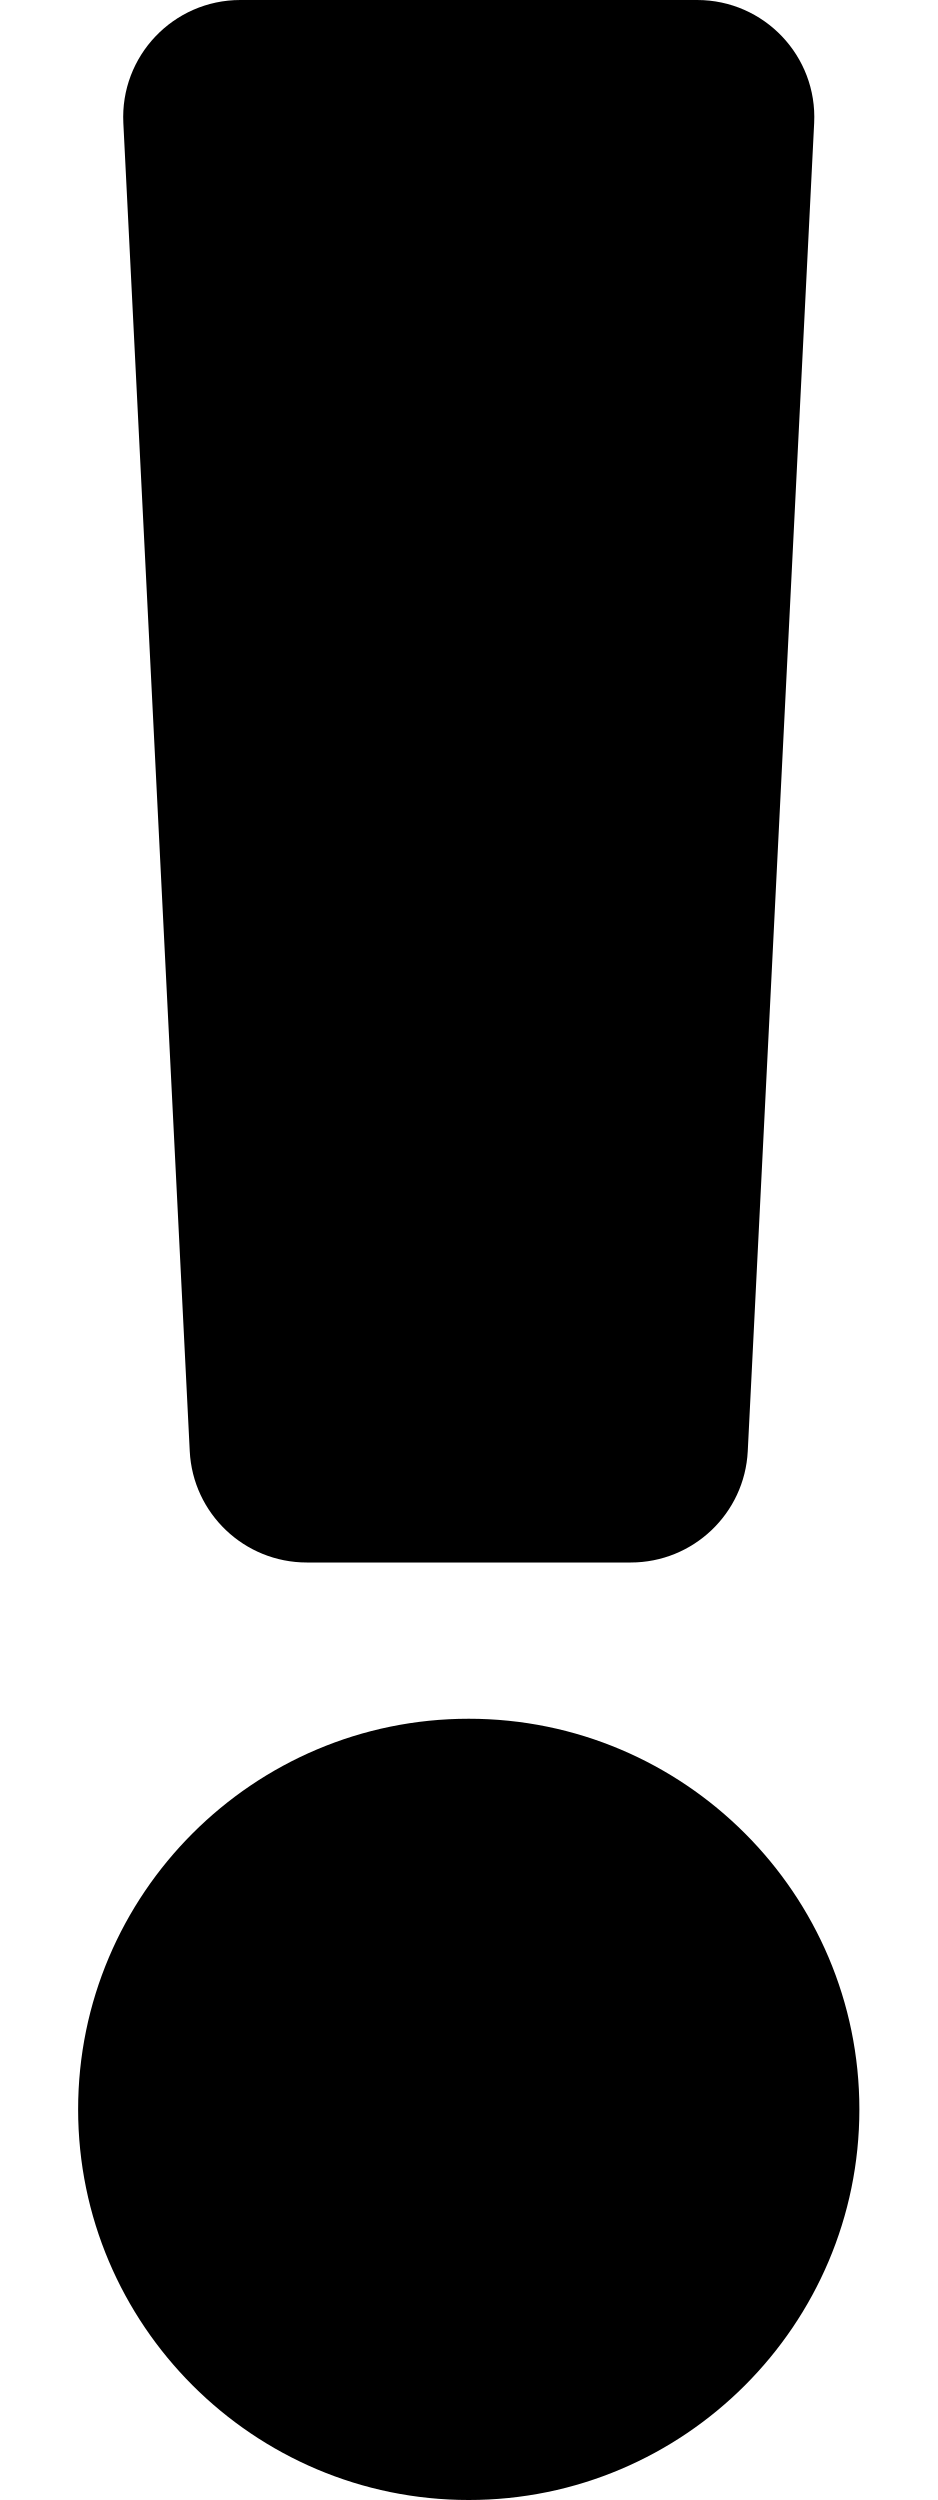
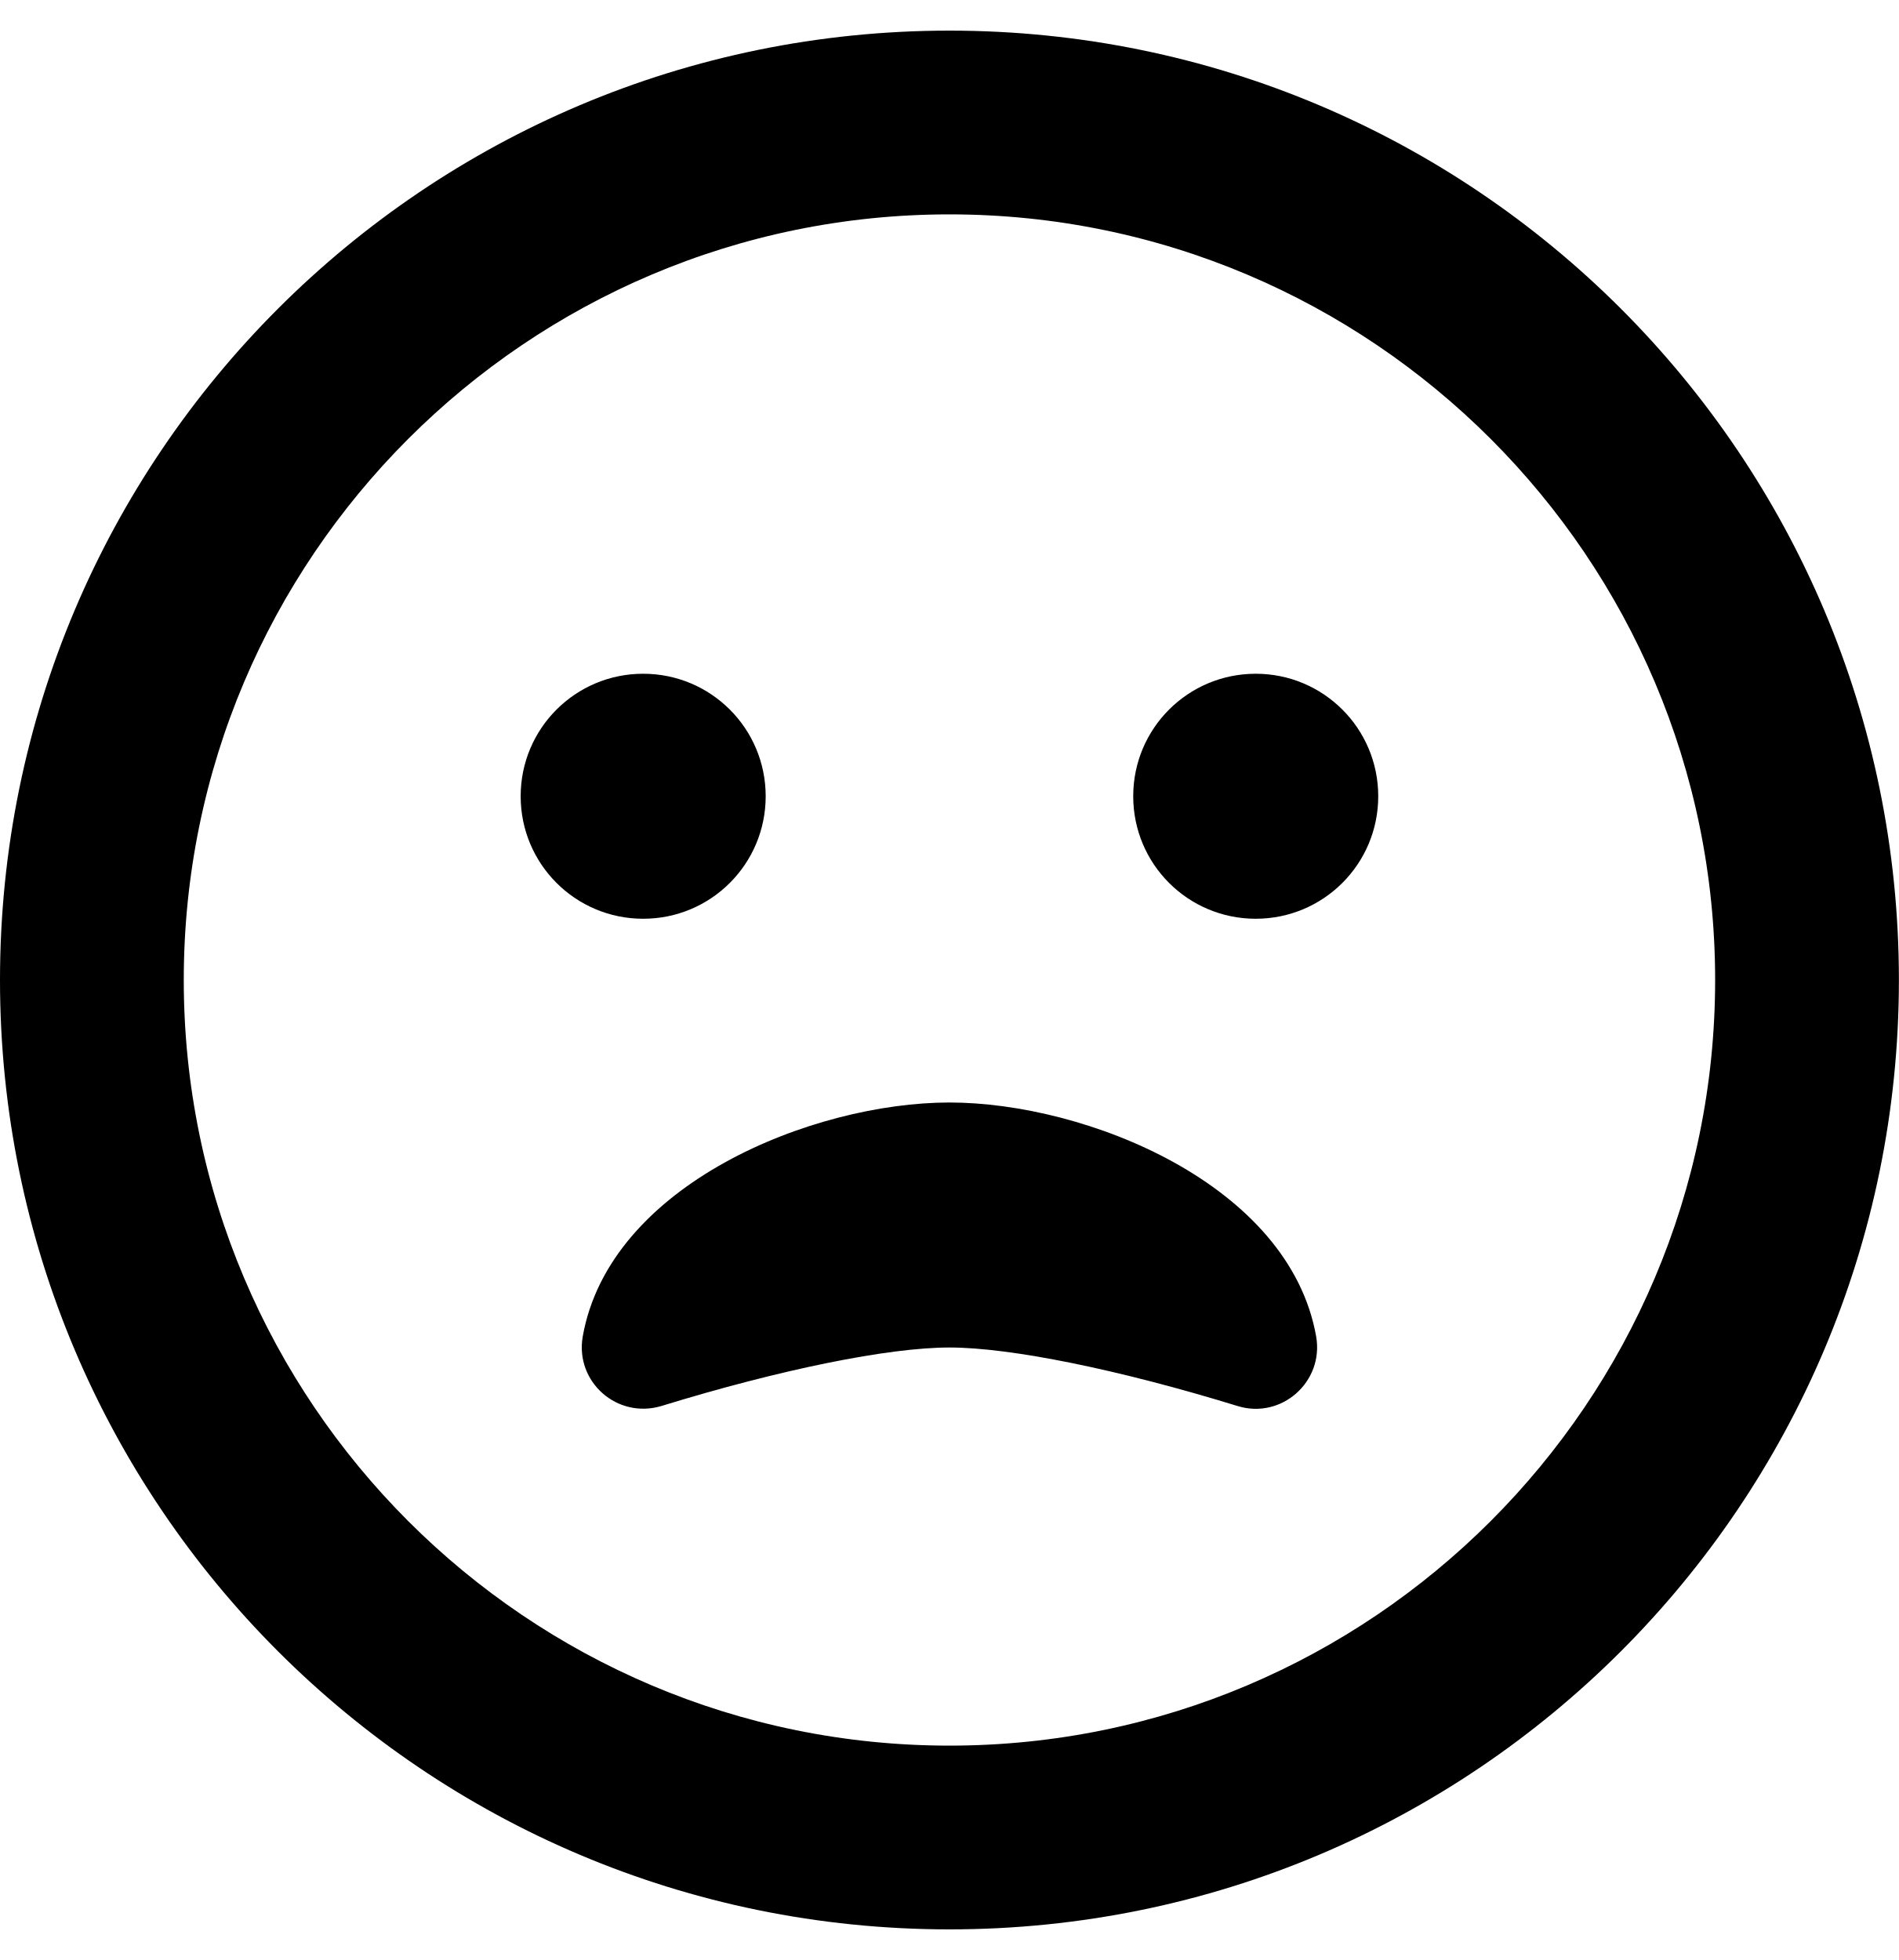
- <svg xmlns="http://www.w3.org/2000/svg" aria-hidden="true" focusable="false" data-prefix="fas" data-icon="exclamation" class="svg-inline--fa fa-exclamation fa-w-6" role="img" viewBox="0 0 192 512">
-   <path fill="currentColor" d="M176 432c0 44.112-35.888 80-80 80s-80-35.888-80-80 35.888-80 80-80 80 35.888 80 80zM25.26 25.199l13.6 272C39.499 309.972 50.041 320 62.83 320h66.34c12.789 0 23.331-10.028 23.97-22.801l13.6-272C167.425 11.49 156.496 0 142.77 0H49.23C35.504 0 24.575 11.49 25.26 25.199z" />
+ <svg xmlns="http://www.w3.org/2000/svg" aria-hidden="true" focusable="false" data-prefix="far" data-icon="frown-open" class="svg-inline--fa fa-frown-open fa-w-16" role="img" viewBox="0 0 496 512">
+   <path fill="currentColor" d="M248 8C111 8 0 119 0 256s111 248 248 248 248-111 248-248S385 8 248 8zm0 448c-110.3 0-200-89.7-200-200S137.7 56 248 56s200 89.7 200 200-89.7 200-200 200zm-48-248c0-17.7-14.3-32-32-32s-32 14.3-32 32 14.3 32 32 32 32-14.3 32-32zm128-32c-17.7 0-32 14.3-32 32s14.3 32 32 32 32-14.3 32-32-14.3-32-32-32zm-80 112c-35.6 0-88.8 21.3-95.8 61.2-2 11.8 9 21.5 20.5 18.1 31.2-9.6 59.4-15.3 75.3-15.3s44.1 5.7 75.3 15.3c11.4 3.5 22.5-6.3 20.5-18.1-7-39.9-60.2-61.2-95.8-61.2z" />
</svg>
